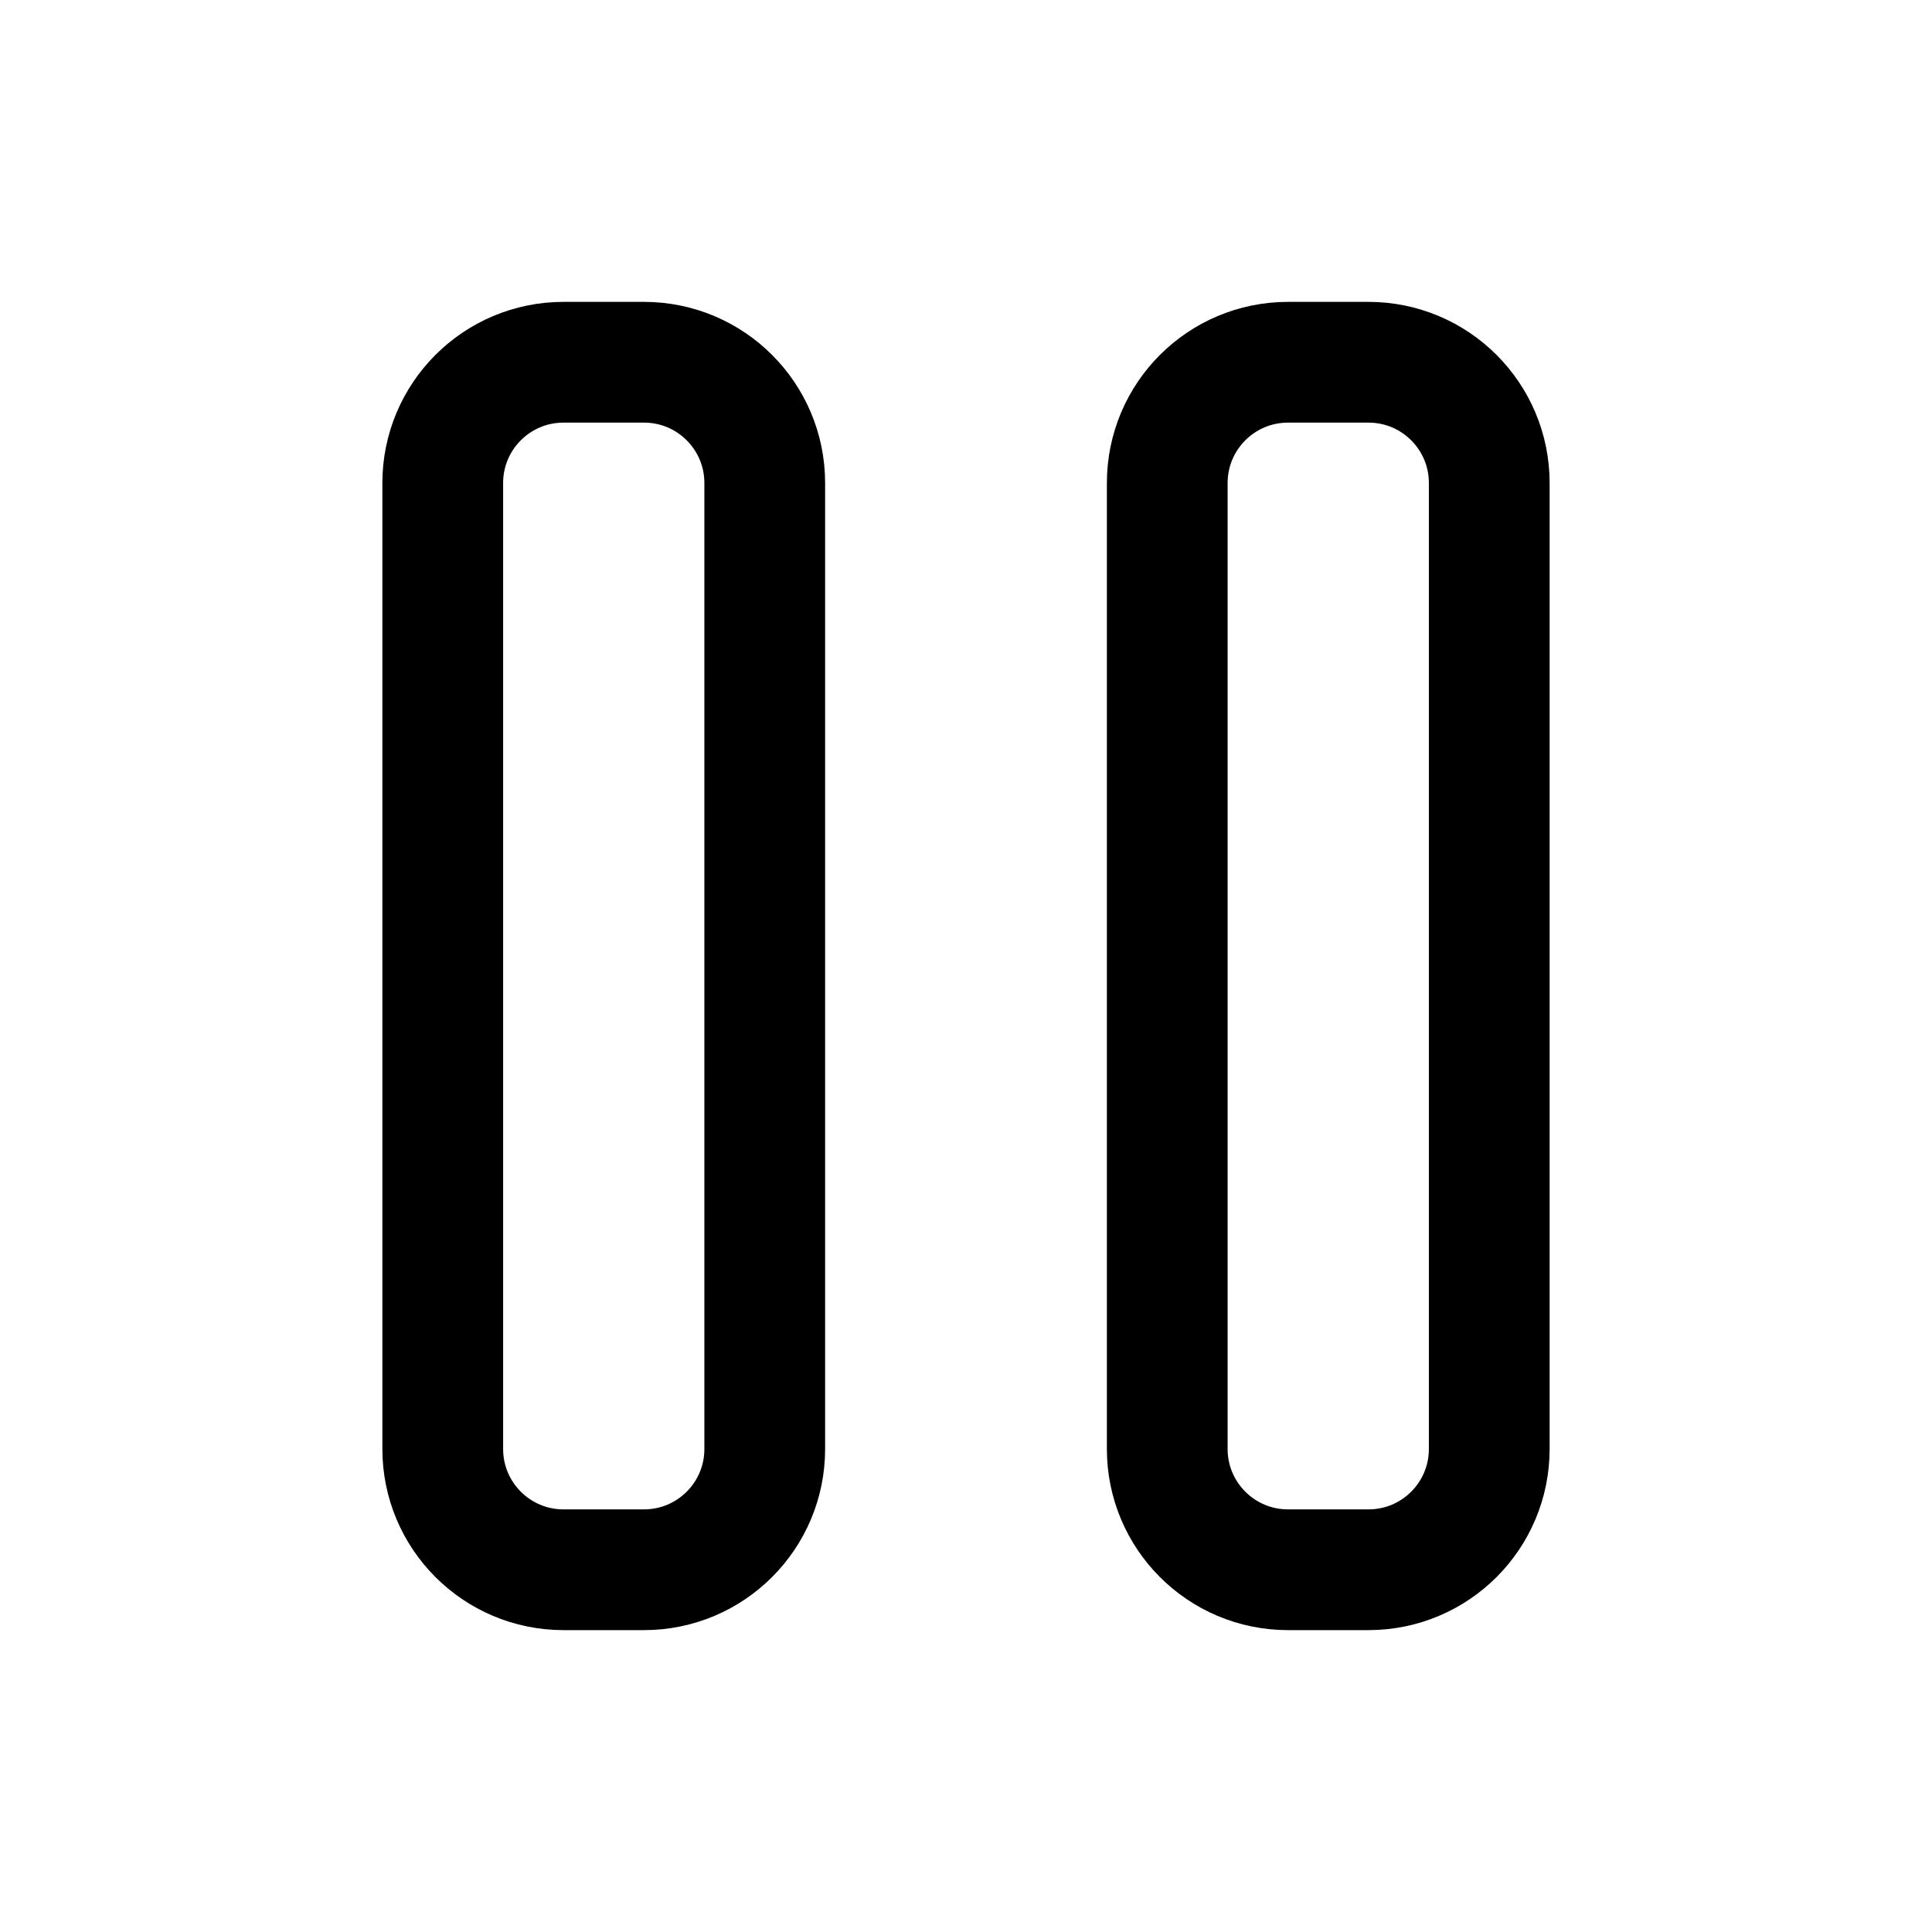
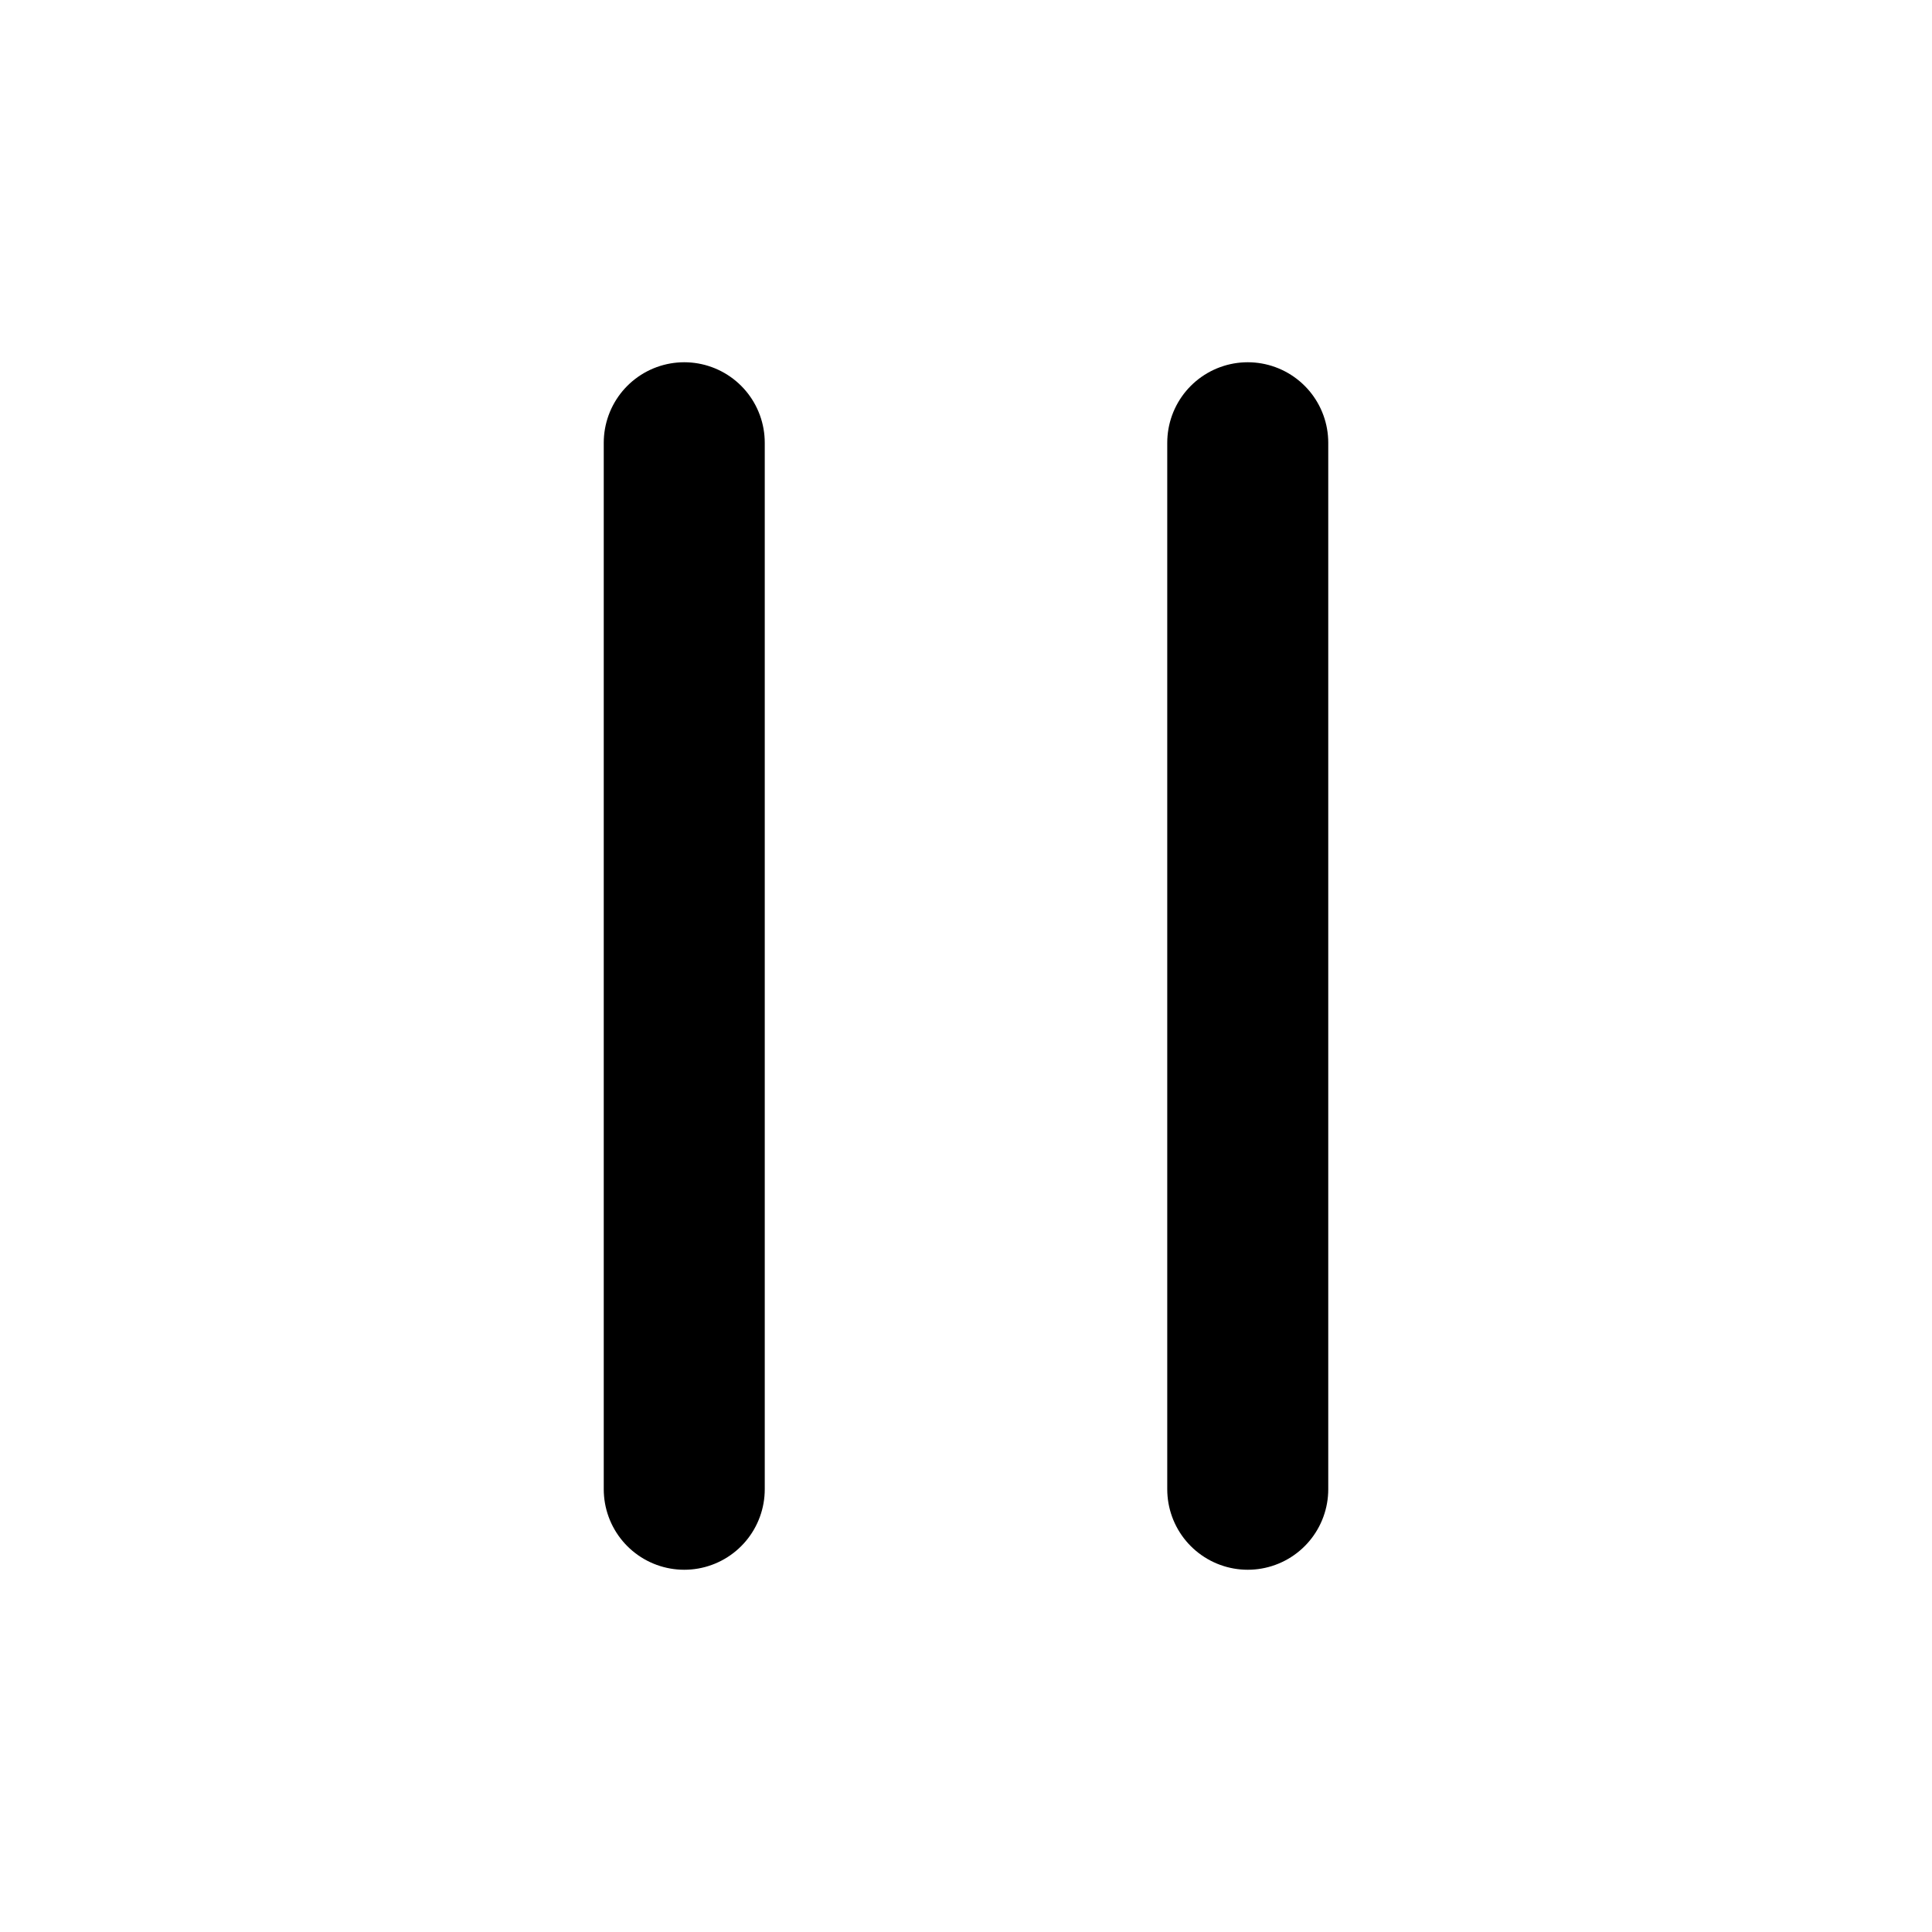
<svg xmlns="http://www.w3.org/2000/svg" width="1em" height="1em" viewBox="0 0 24 24">
-   <g fill="none" stroke="currentColor" stroke-width="1.5">
-     <rect width="4" height="15" x="5.5" y="4.5" rx="1.5" />
-     <rect width="4" height="15" x="14.5" y="4.5" rx="1.5" />
-   </g>
+   <path fill="none" stroke="currentColor" stroke-linecap="round" stroke-width="2" d="M8.5 5.5v13m7-13v13" />
</svg>
